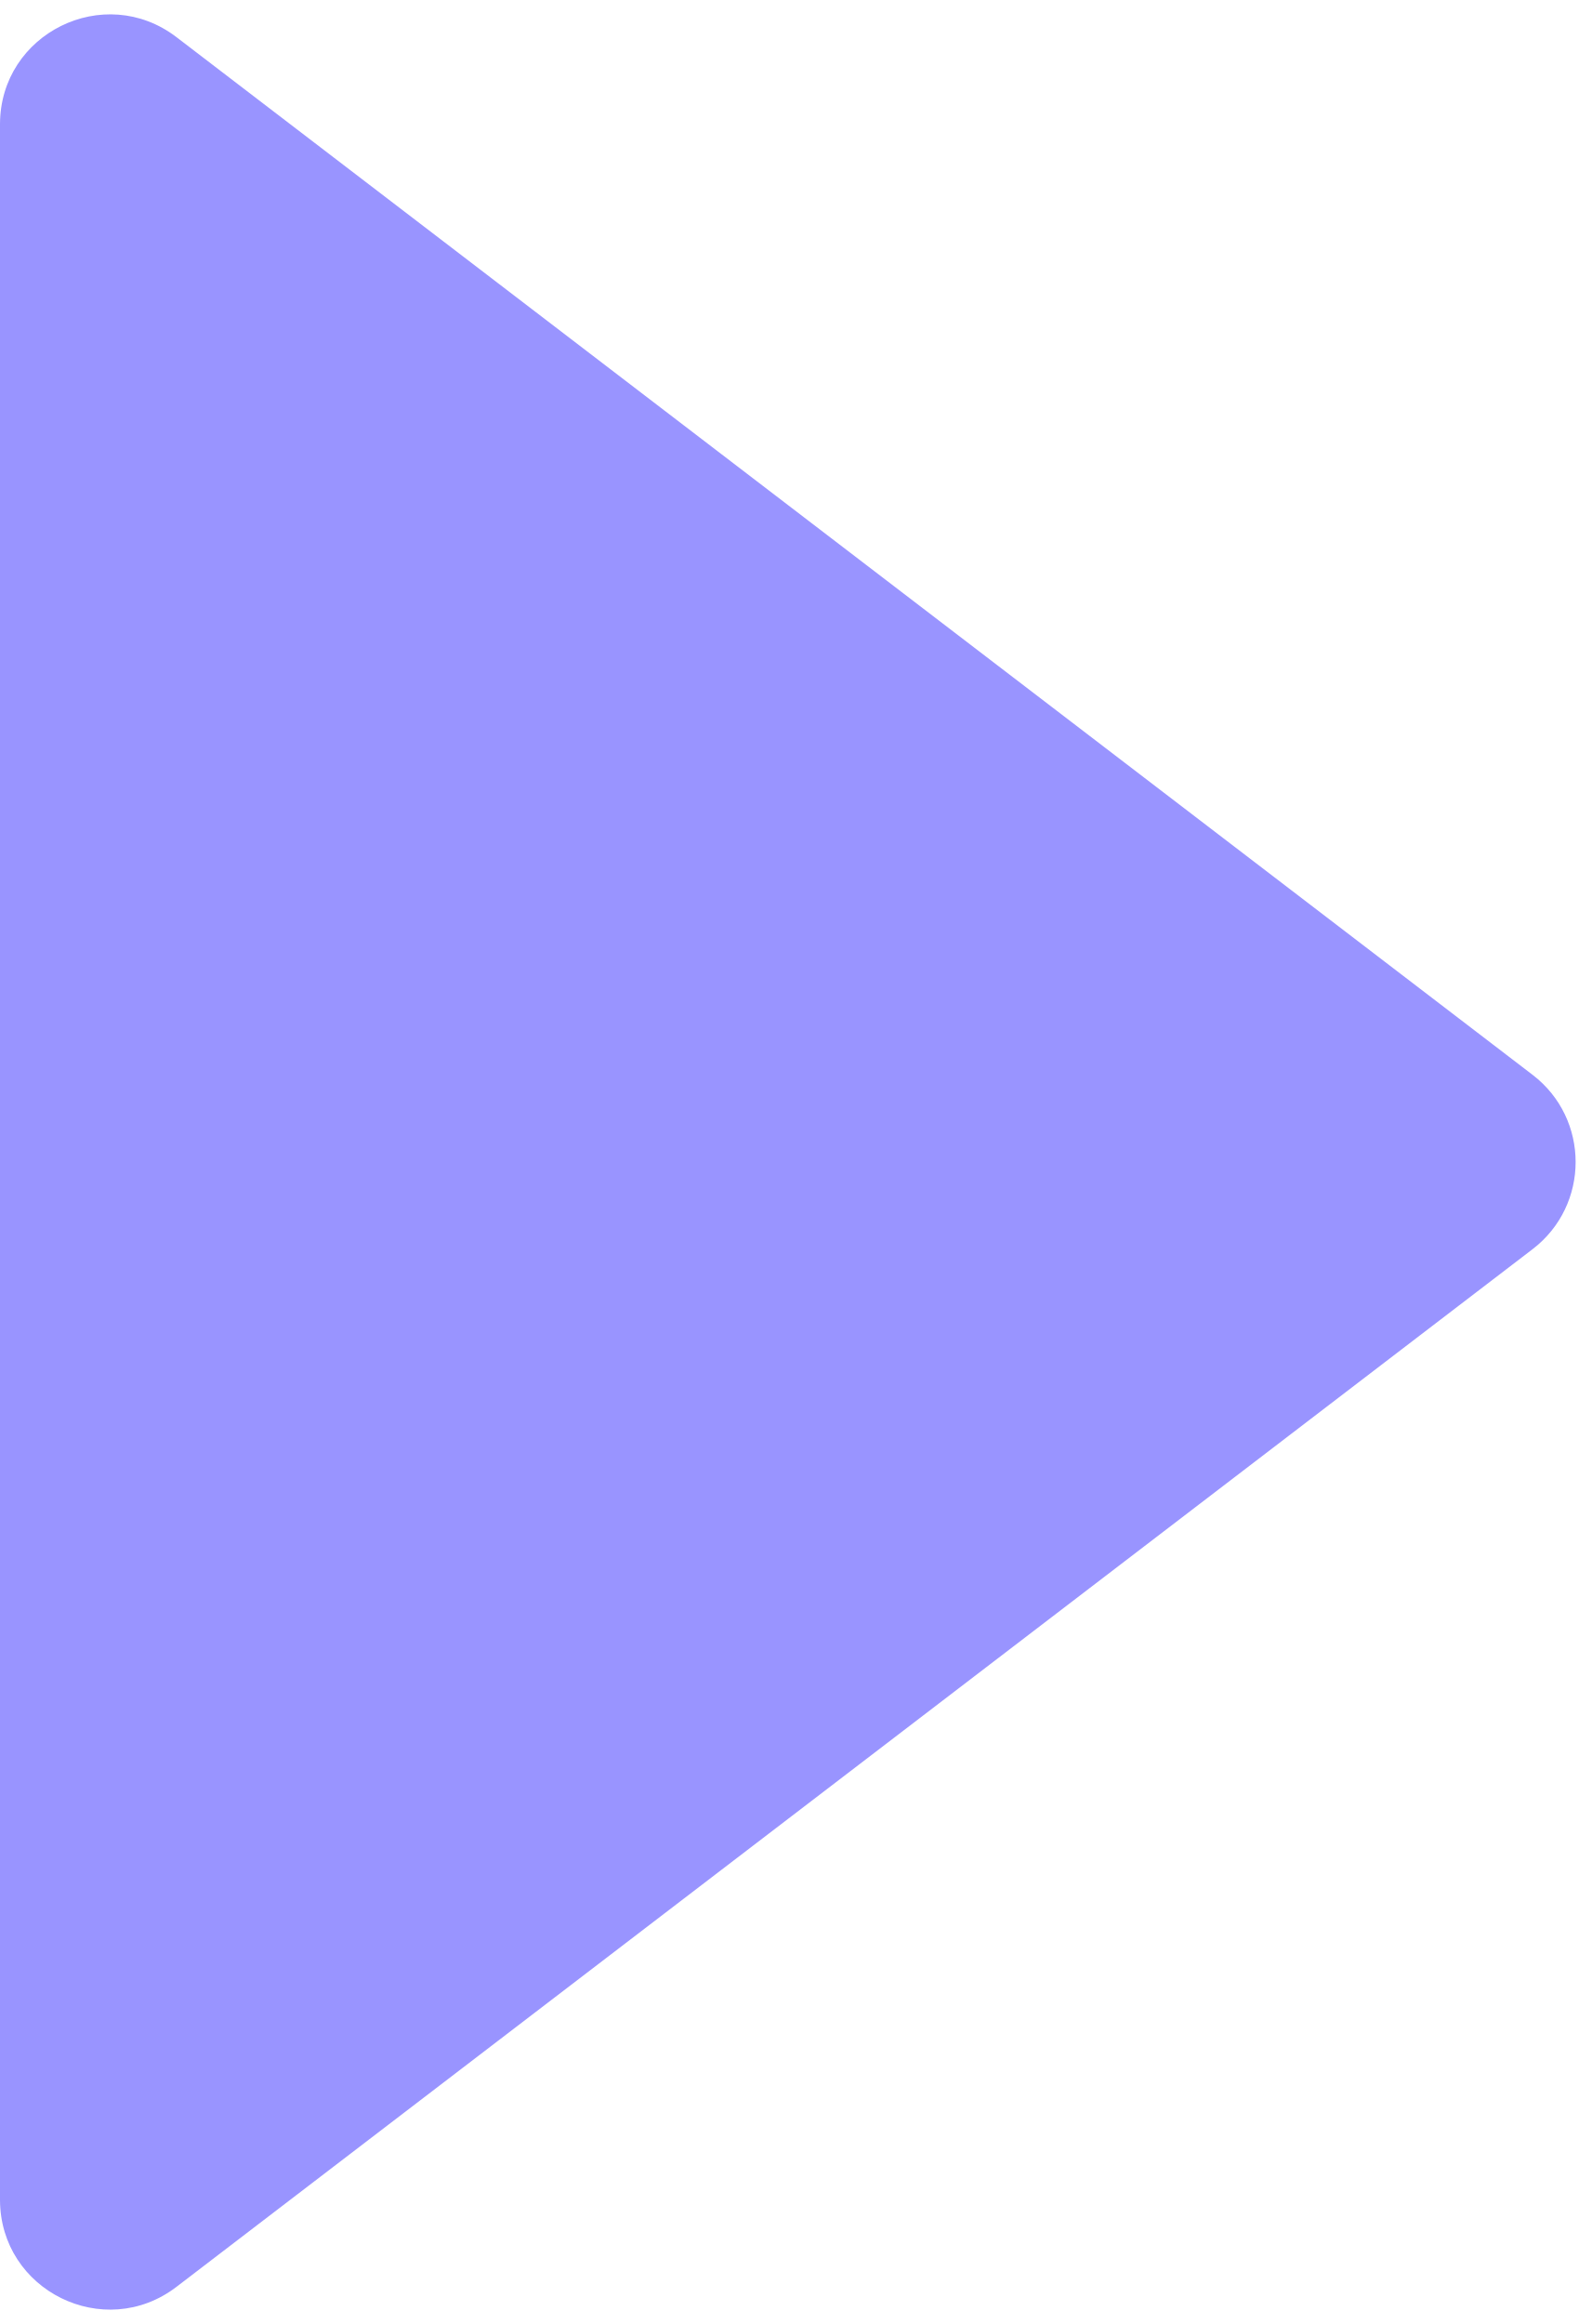
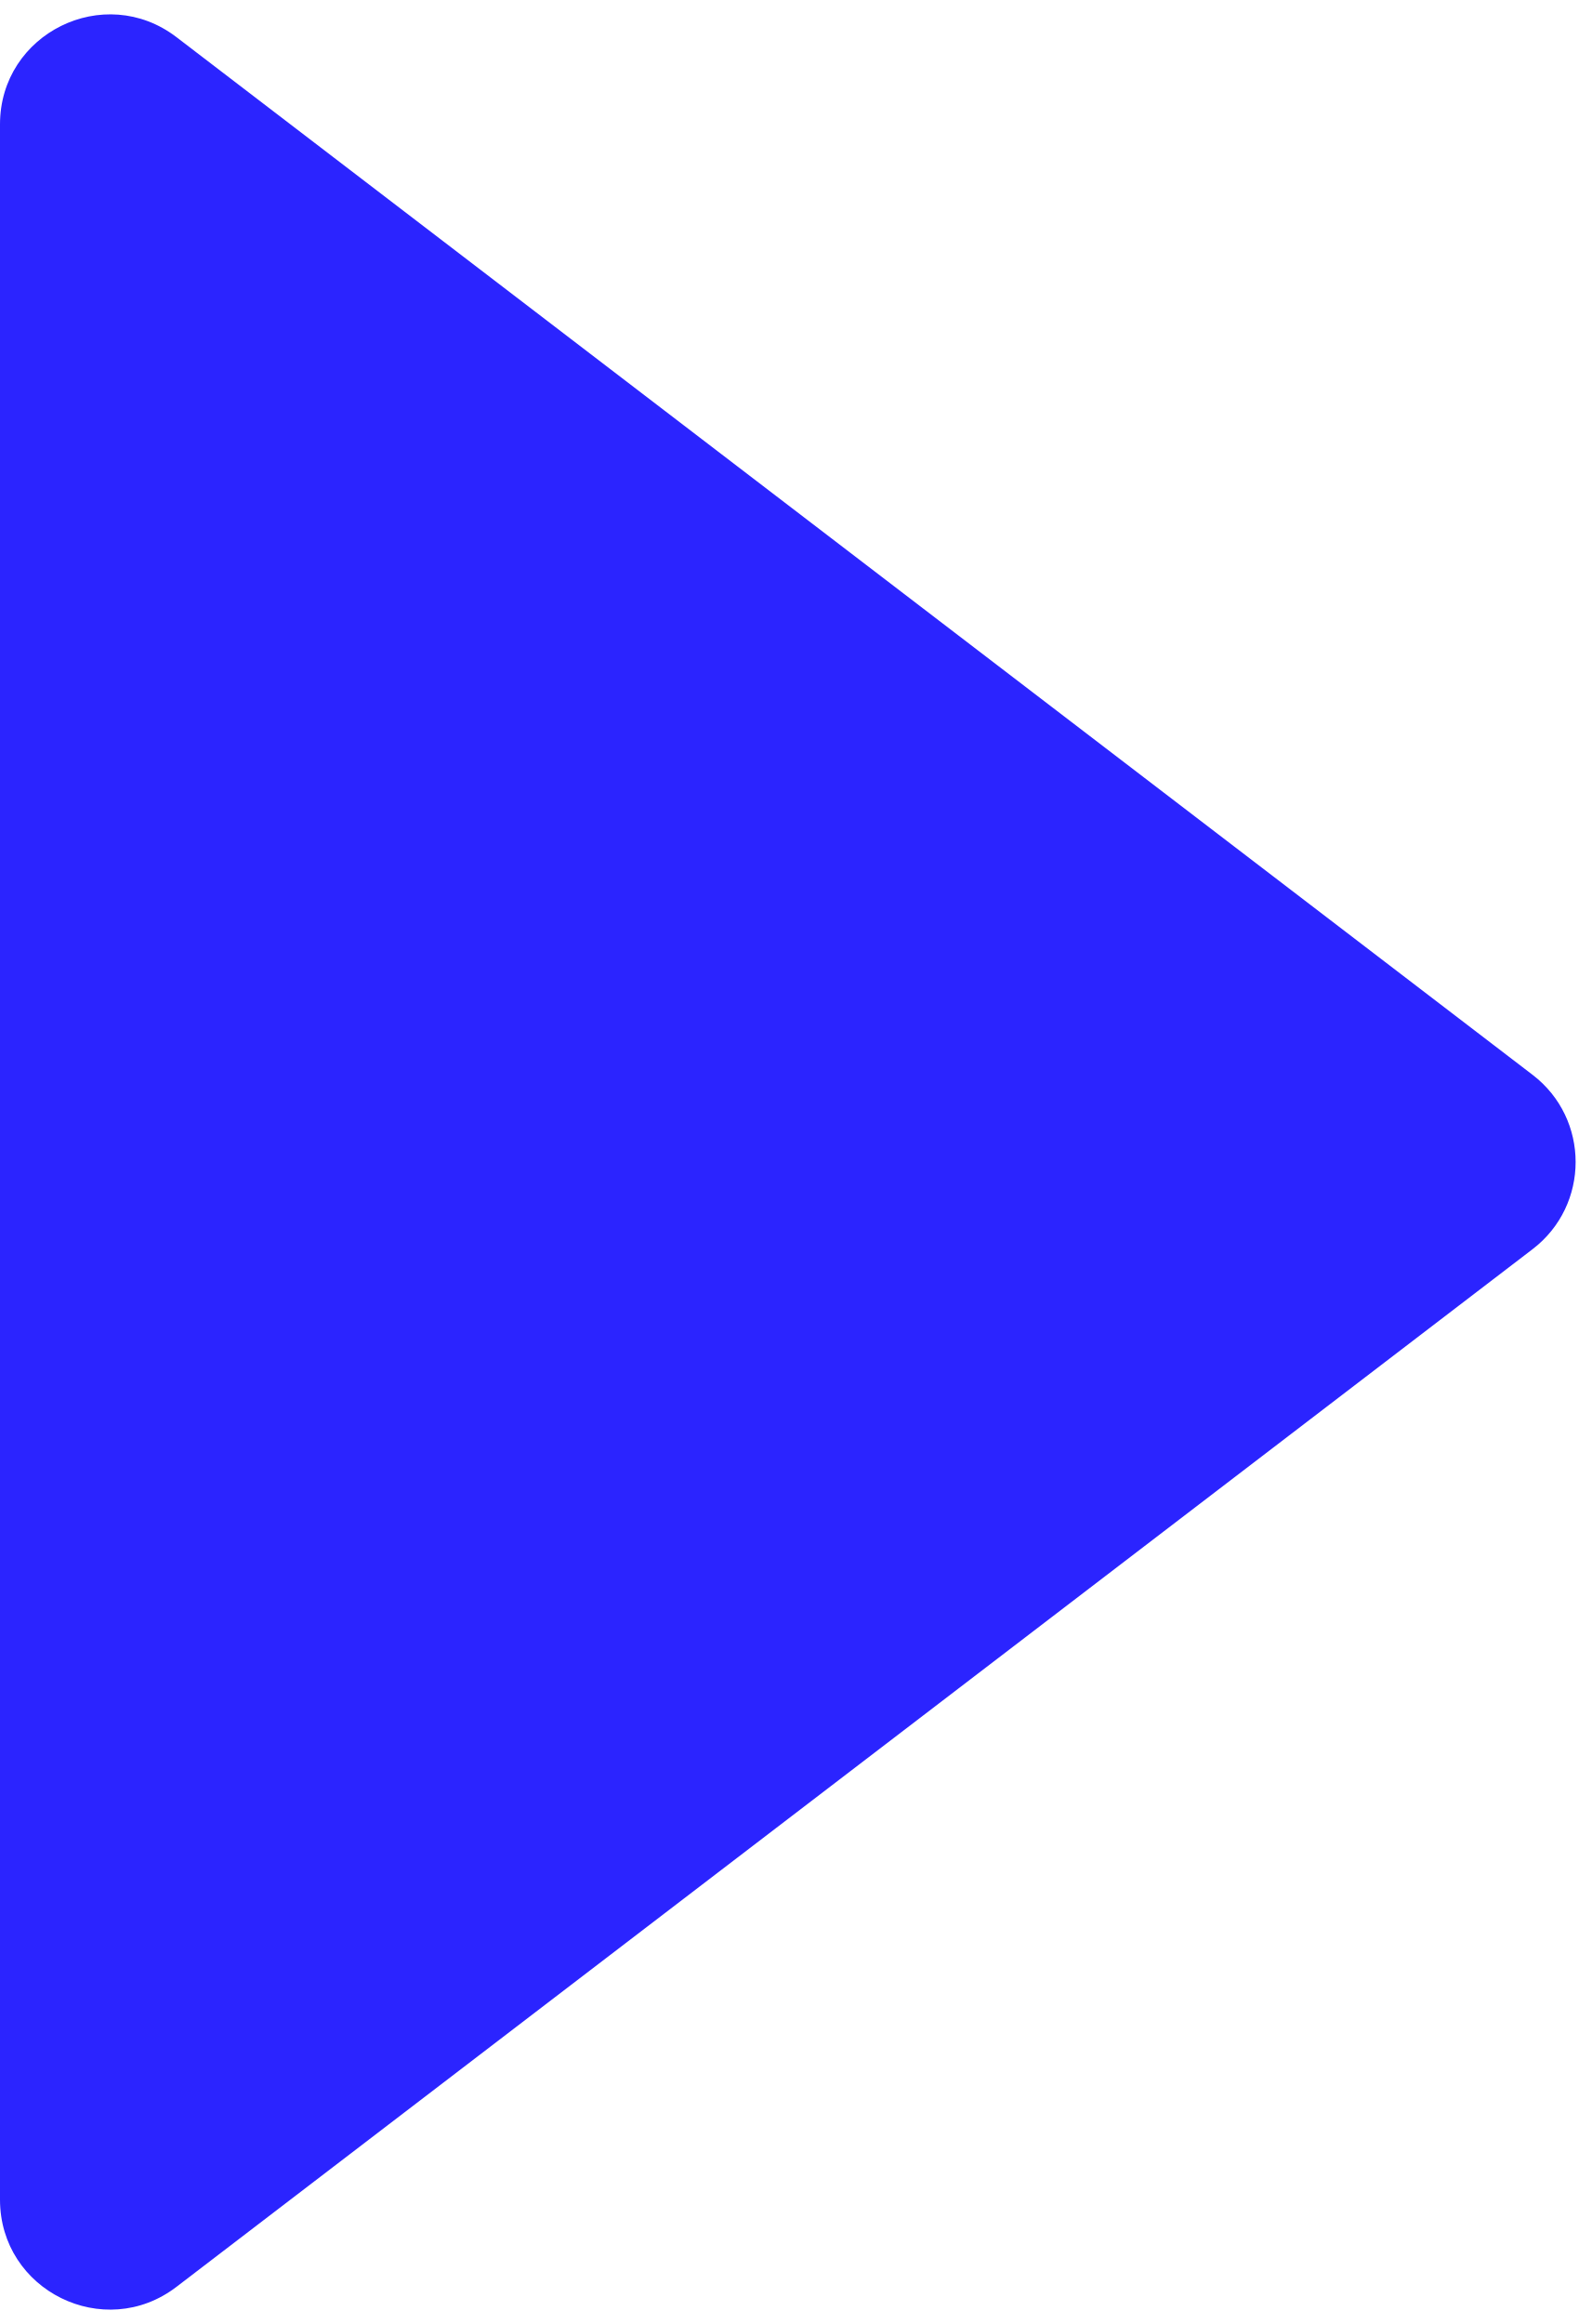
<svg xmlns="http://www.w3.org/2000/svg" width="87" height="127" viewBox="0 0 87 127" fill="none">
-   <path d="M83.77 58.734C86.91 61.136 86.91 65.864 83.77 68.266L9.646 124.97C5.698 127.99 0 125.175 0 120.205L0 6.795C0 1.825 5.698 -0.99 9.646 2.03L83.77 58.734Z" fill="#9994ff" />
+   <path d="M83.77 58.734C86.91 61.136 86.91 65.864 83.77 68.266L9.646 124.97C5.698 127.99 0 125.175 0 120.205L0 6.795C0 1.825 5.698 -0.99 9.646 2.03L83.77 58.734Z" fill="#2B24FF" />
</svg>
